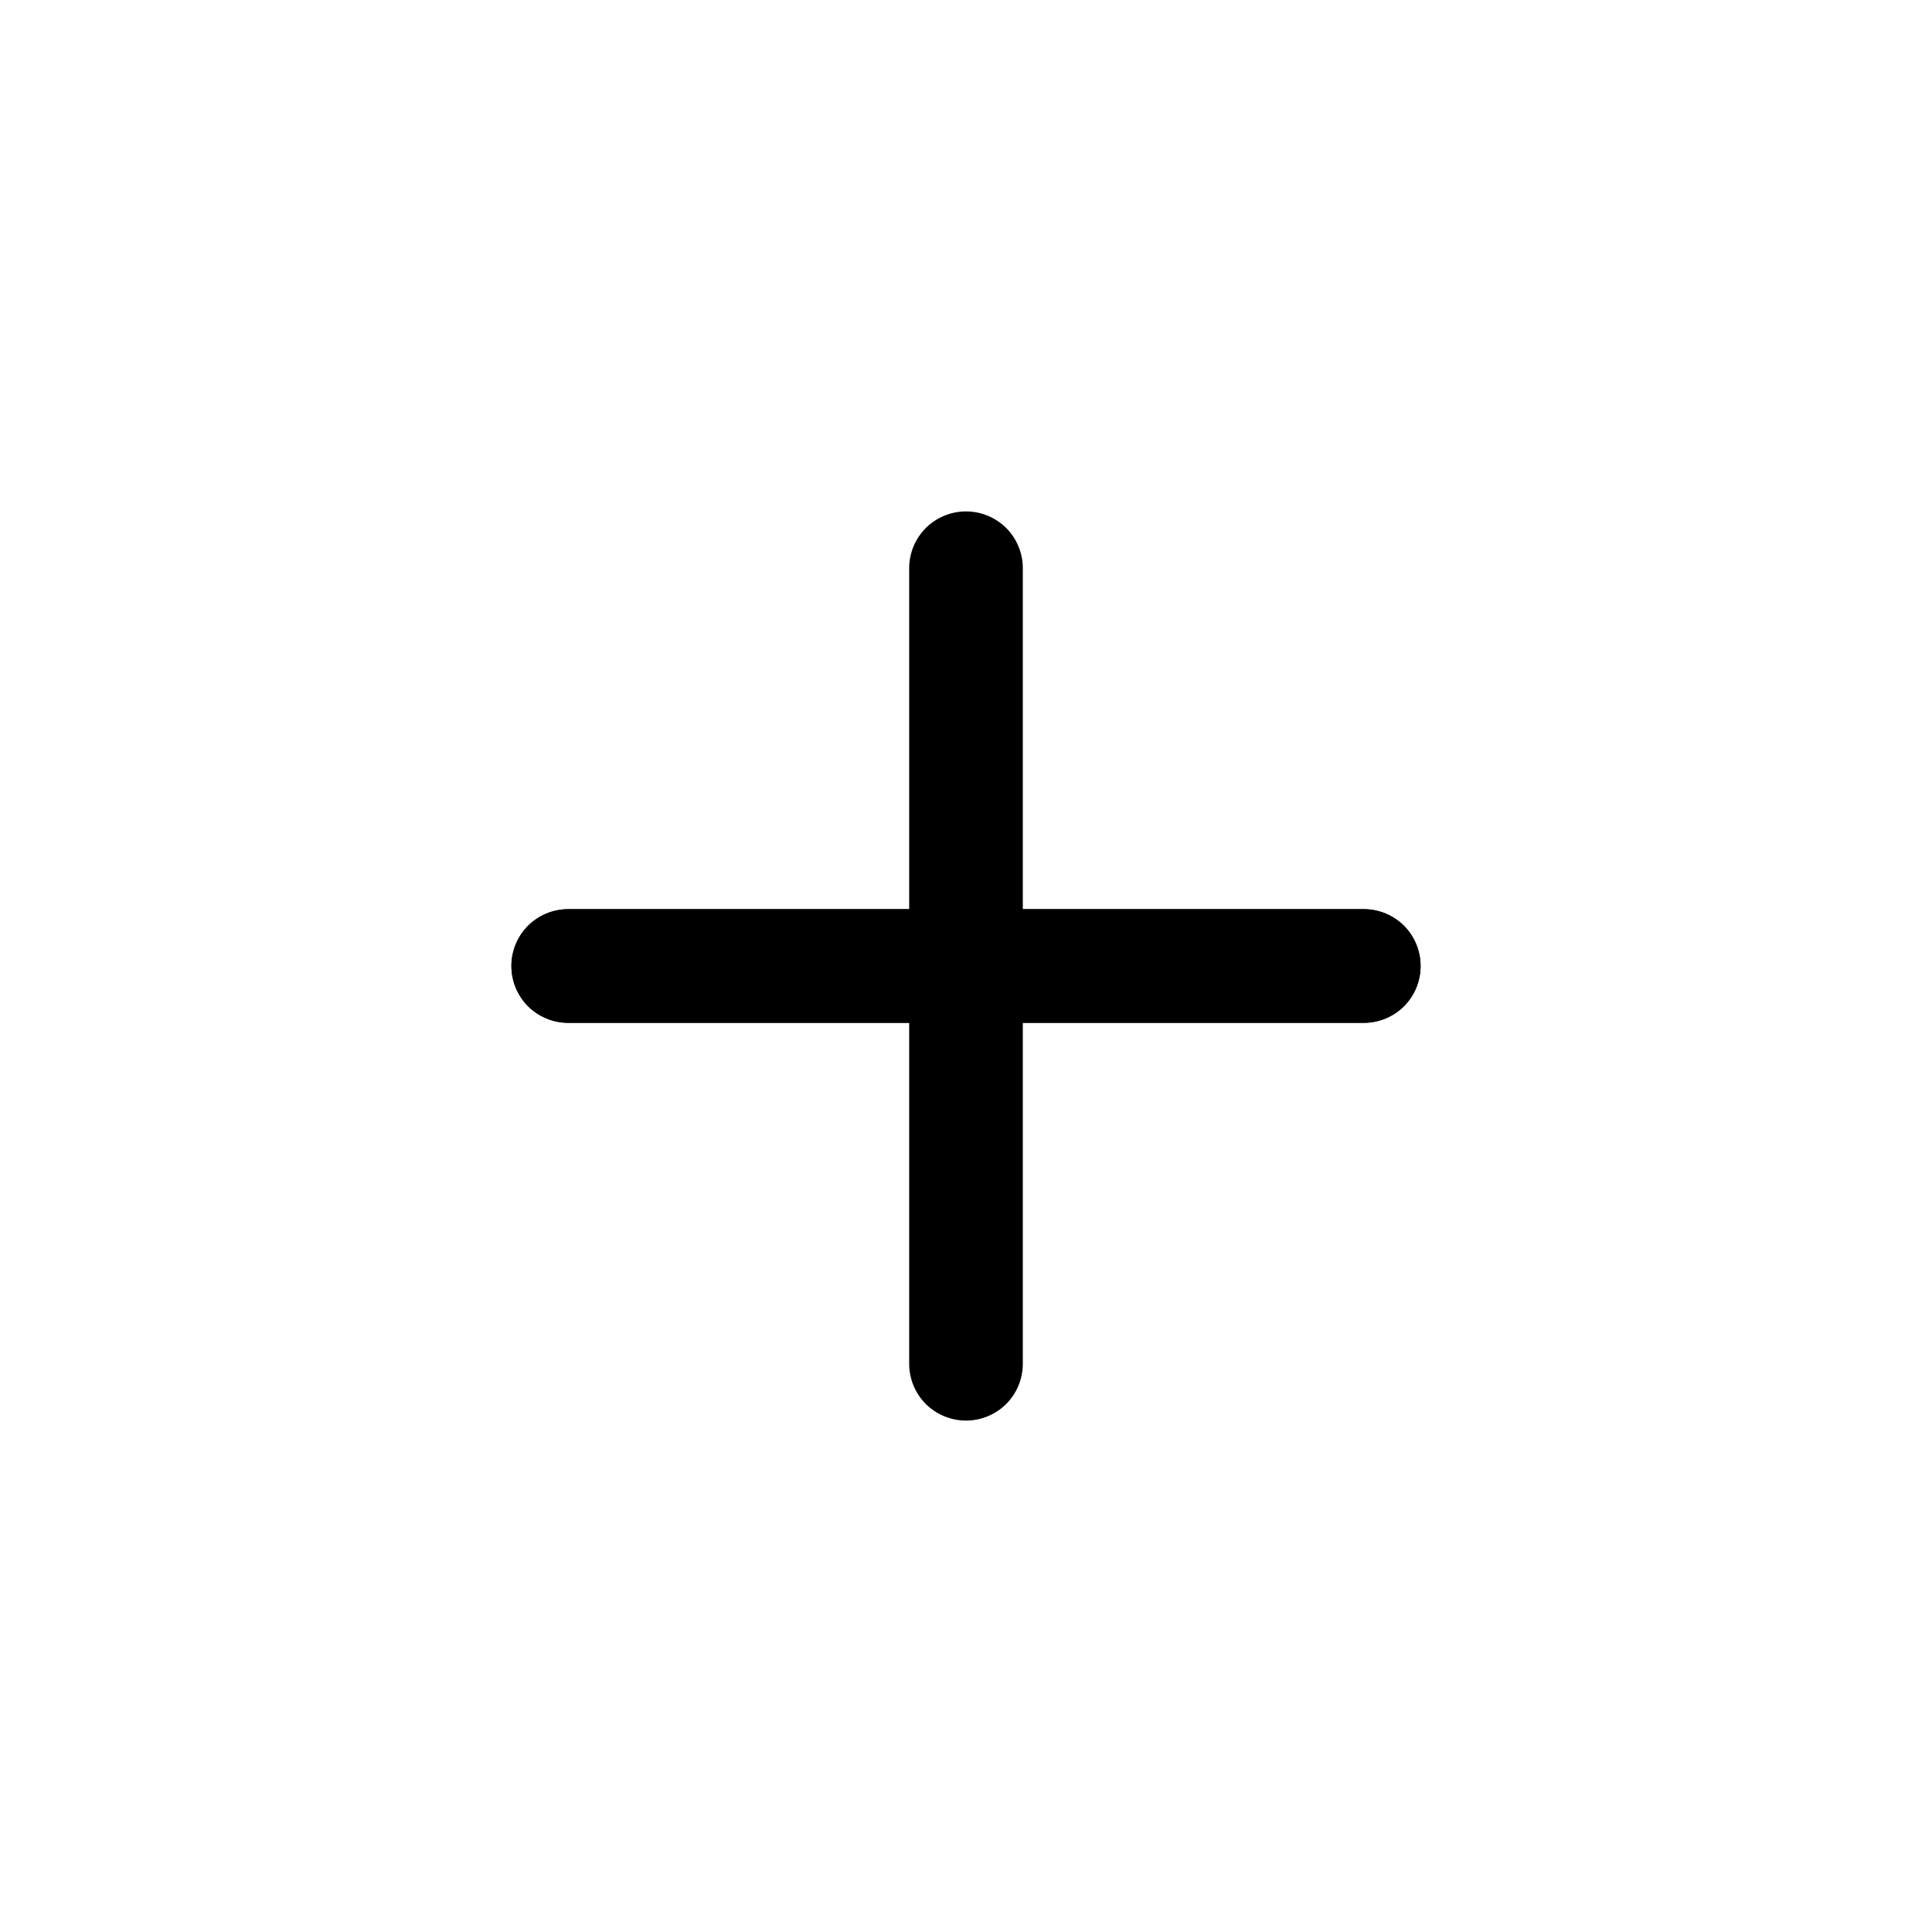
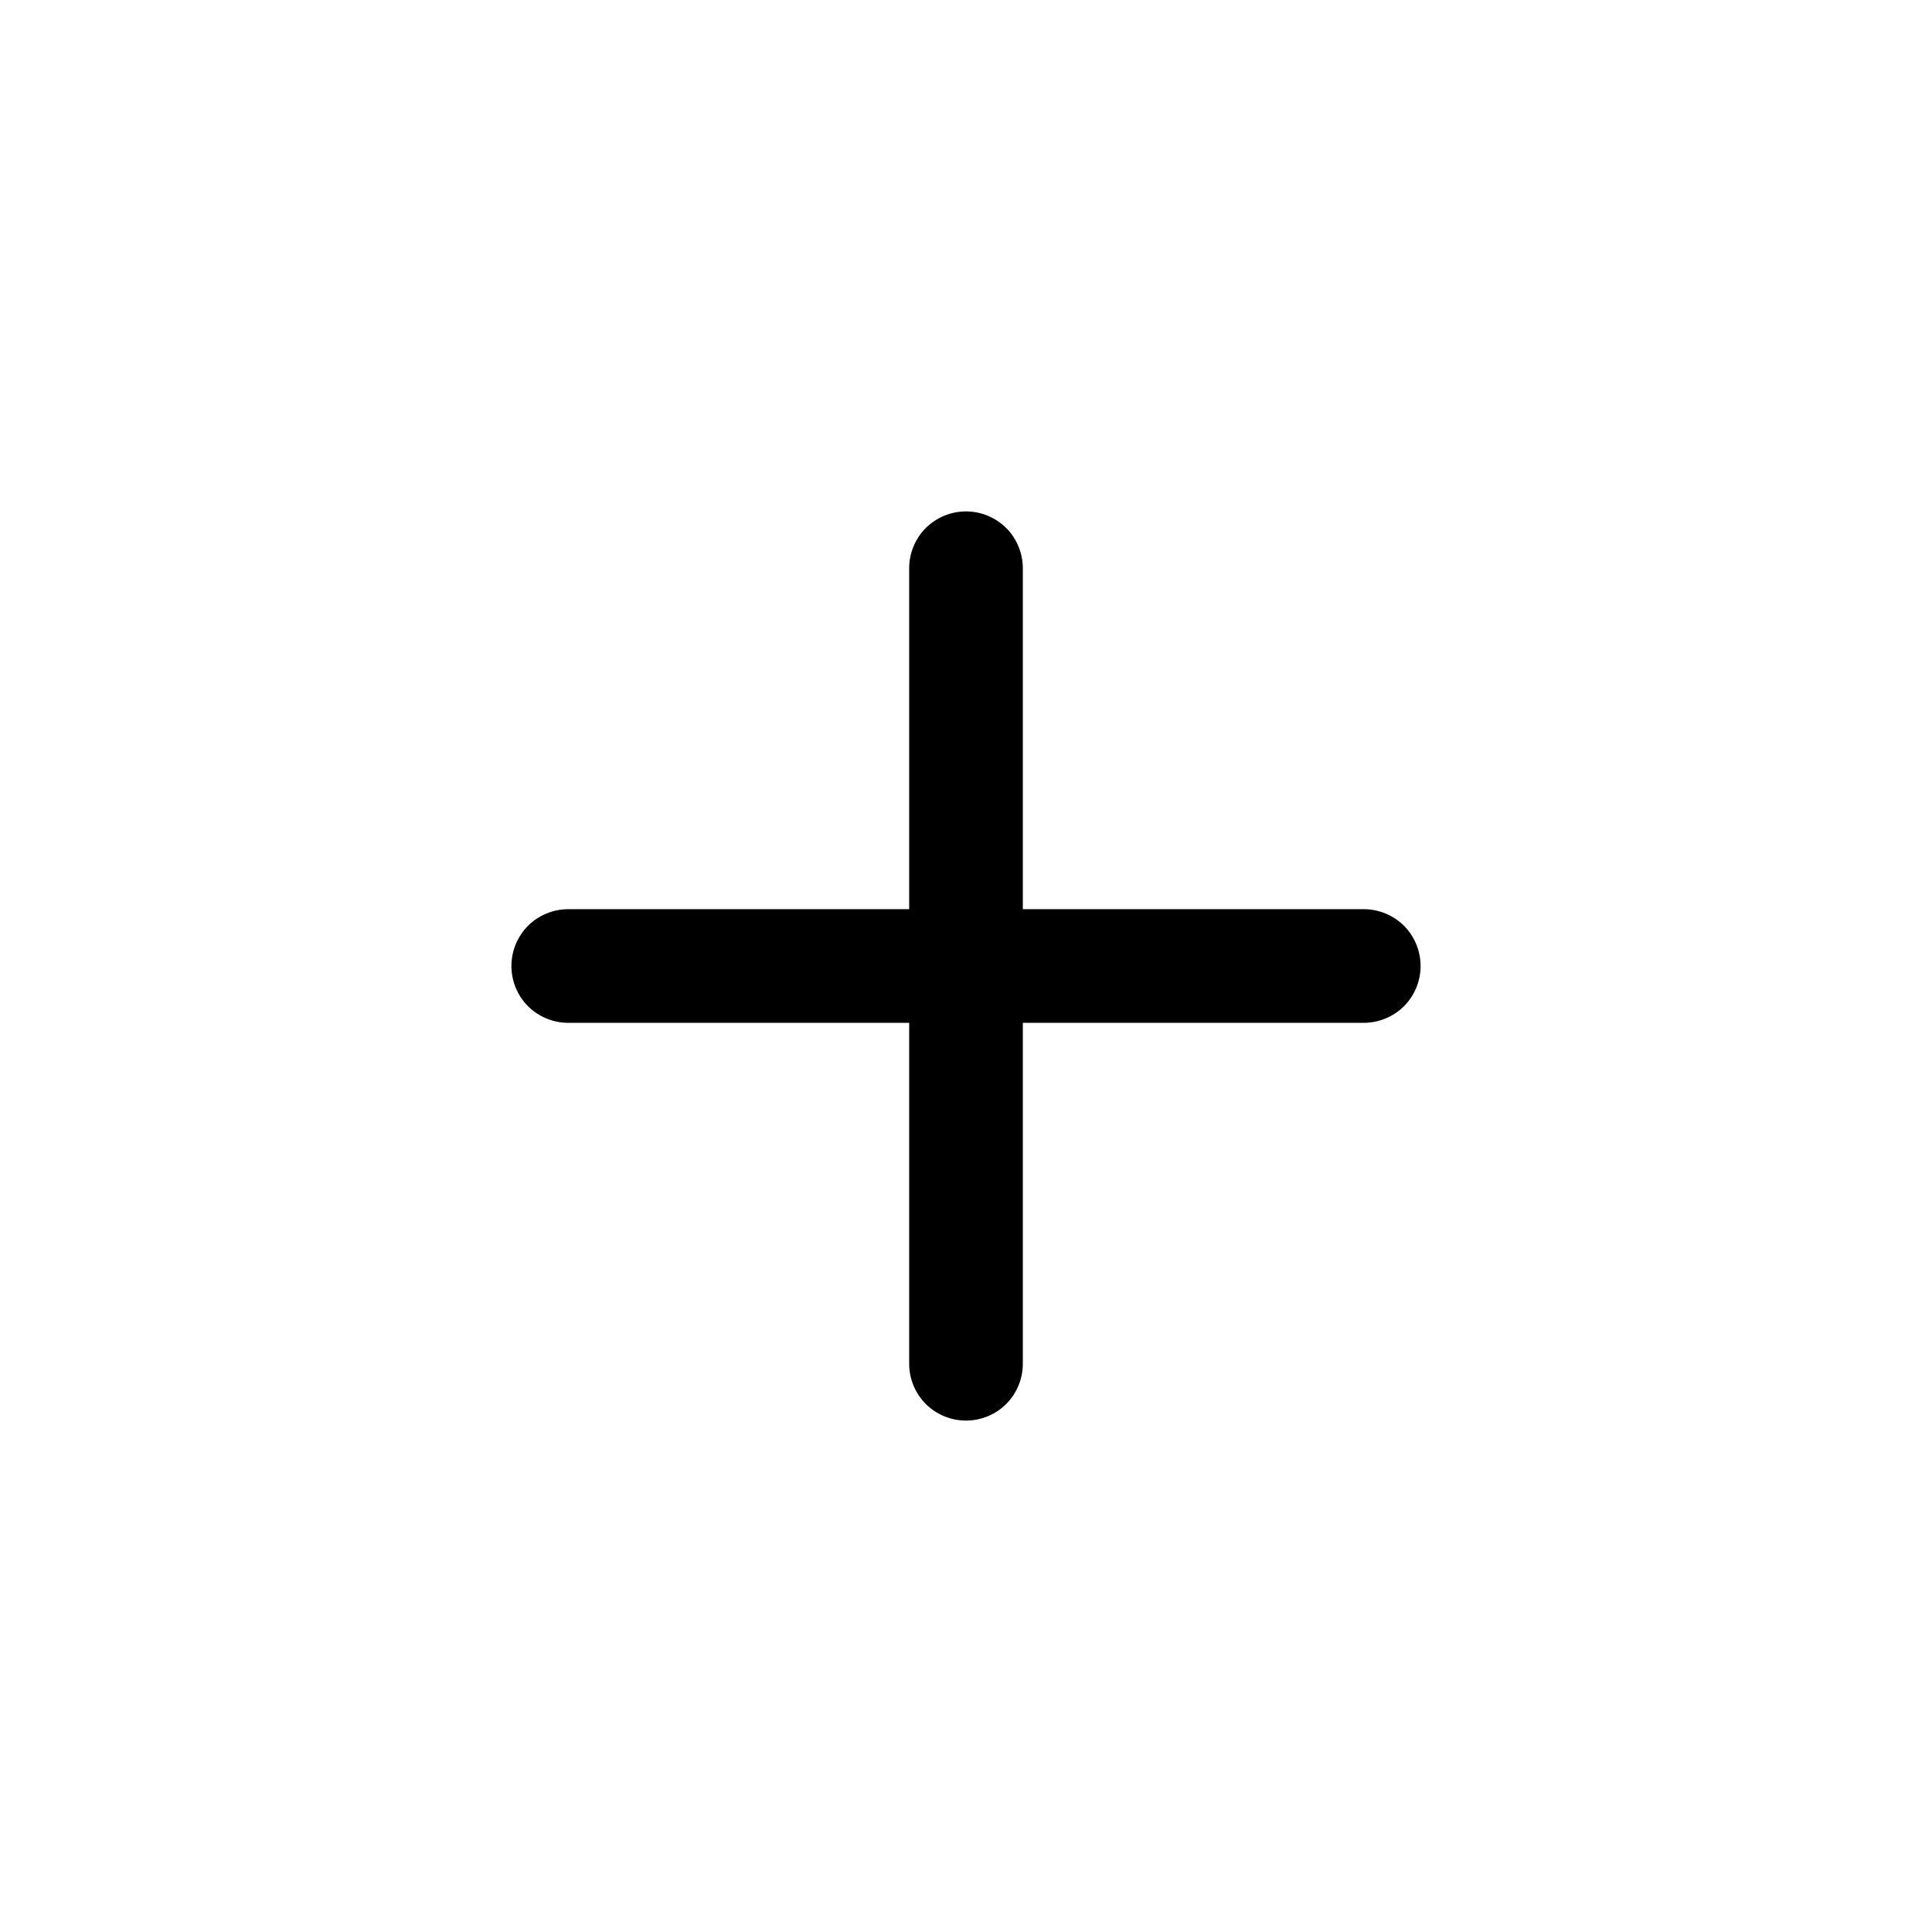
<svg xmlns="http://www.w3.org/2000/svg" width="17" height="17" viewBox="0 0 17 17" fill="none">
-   <path d="M8.5 4.5C8.633 4.5 8.76 4.553 8.854 4.646C8.947 4.74 9 4.867 9 5V8H12C12.133 8 12.26 8.053 12.354 8.146C12.447 8.24 12.5 8.367 12.5 8.5C12.5 8.633 12.447 8.76 12.354 8.854C12.26 8.947 12.133 9 12 9H9V12C9 12.133 8.947 12.26 8.854 12.354C8.76 12.447 8.633 12.5 8.5 12.5C8.367 12.5 8.24 12.447 8.146 12.354C8.053 12.26 8 12.133 8 12V9H5C4.867 9 4.74 8.947 4.646 8.854C4.553 8.76 4.5 8.633 4.5 8.5C4.5 8.367 4.553 8.24 4.646 8.146C4.74 8.053 4.867 8 5 8H8V5C8 4.867 8.053 4.74 8.146 4.646C8.24 4.553 8.367 4.5 8.5 4.5V4.5Z" fill="black" data-change="plus" />
-   <path d="M9 8H12C12.133 8 12.26 8.053 12.354 8.146C12.447 8.24 12.5 8.367 12.5 8.5C12.5 8.633 12.447 8.76 12.354 8.854C12.26 8.947 12.133 9 12 9H9H5C4.867 9 4.74 8.947 4.646 8.854C4.553 8.76 4.5 8.633 4.5 8.5C4.5 8.367 4.553 8.24 4.646 8.146C4.74 8.053 4.867 8 5 8H9Z" fill="black" data-change="minus" />
+   <path d="M8.5 4.5C8.633 4.5 8.76 4.553 8.854 4.646C8.947 4.74 9 4.867 9 5V8H12C12.133 8 12.26 8.053 12.354 8.146C12.447 8.24 12.5 8.367 12.5 8.5C12.5 8.633 12.447 8.76 12.354 8.854C12.26 8.947 12.133 9 12 9H9V12C9 12.133 8.947 12.26 8.854 12.354C8.76 12.447 8.633 12.5 8.5 12.5C8.367 12.5 8.24 12.447 8.146 12.354C8.053 12.26 8 12.133 8 12V9H5C4.867 9 4.74 8.947 4.646 8.854C4.553 8.76 4.5 8.633 4.5 8.5C4.5 8.367 4.553 8.24 4.646 8.146C4.74 8.053 4.867 8 5 8H8V5C8 4.867 8.053 4.74 8.146 4.646C8.24 4.553 8.367 4.5 8.5 4.5V4.5Z" fill="black" />
</svg>
